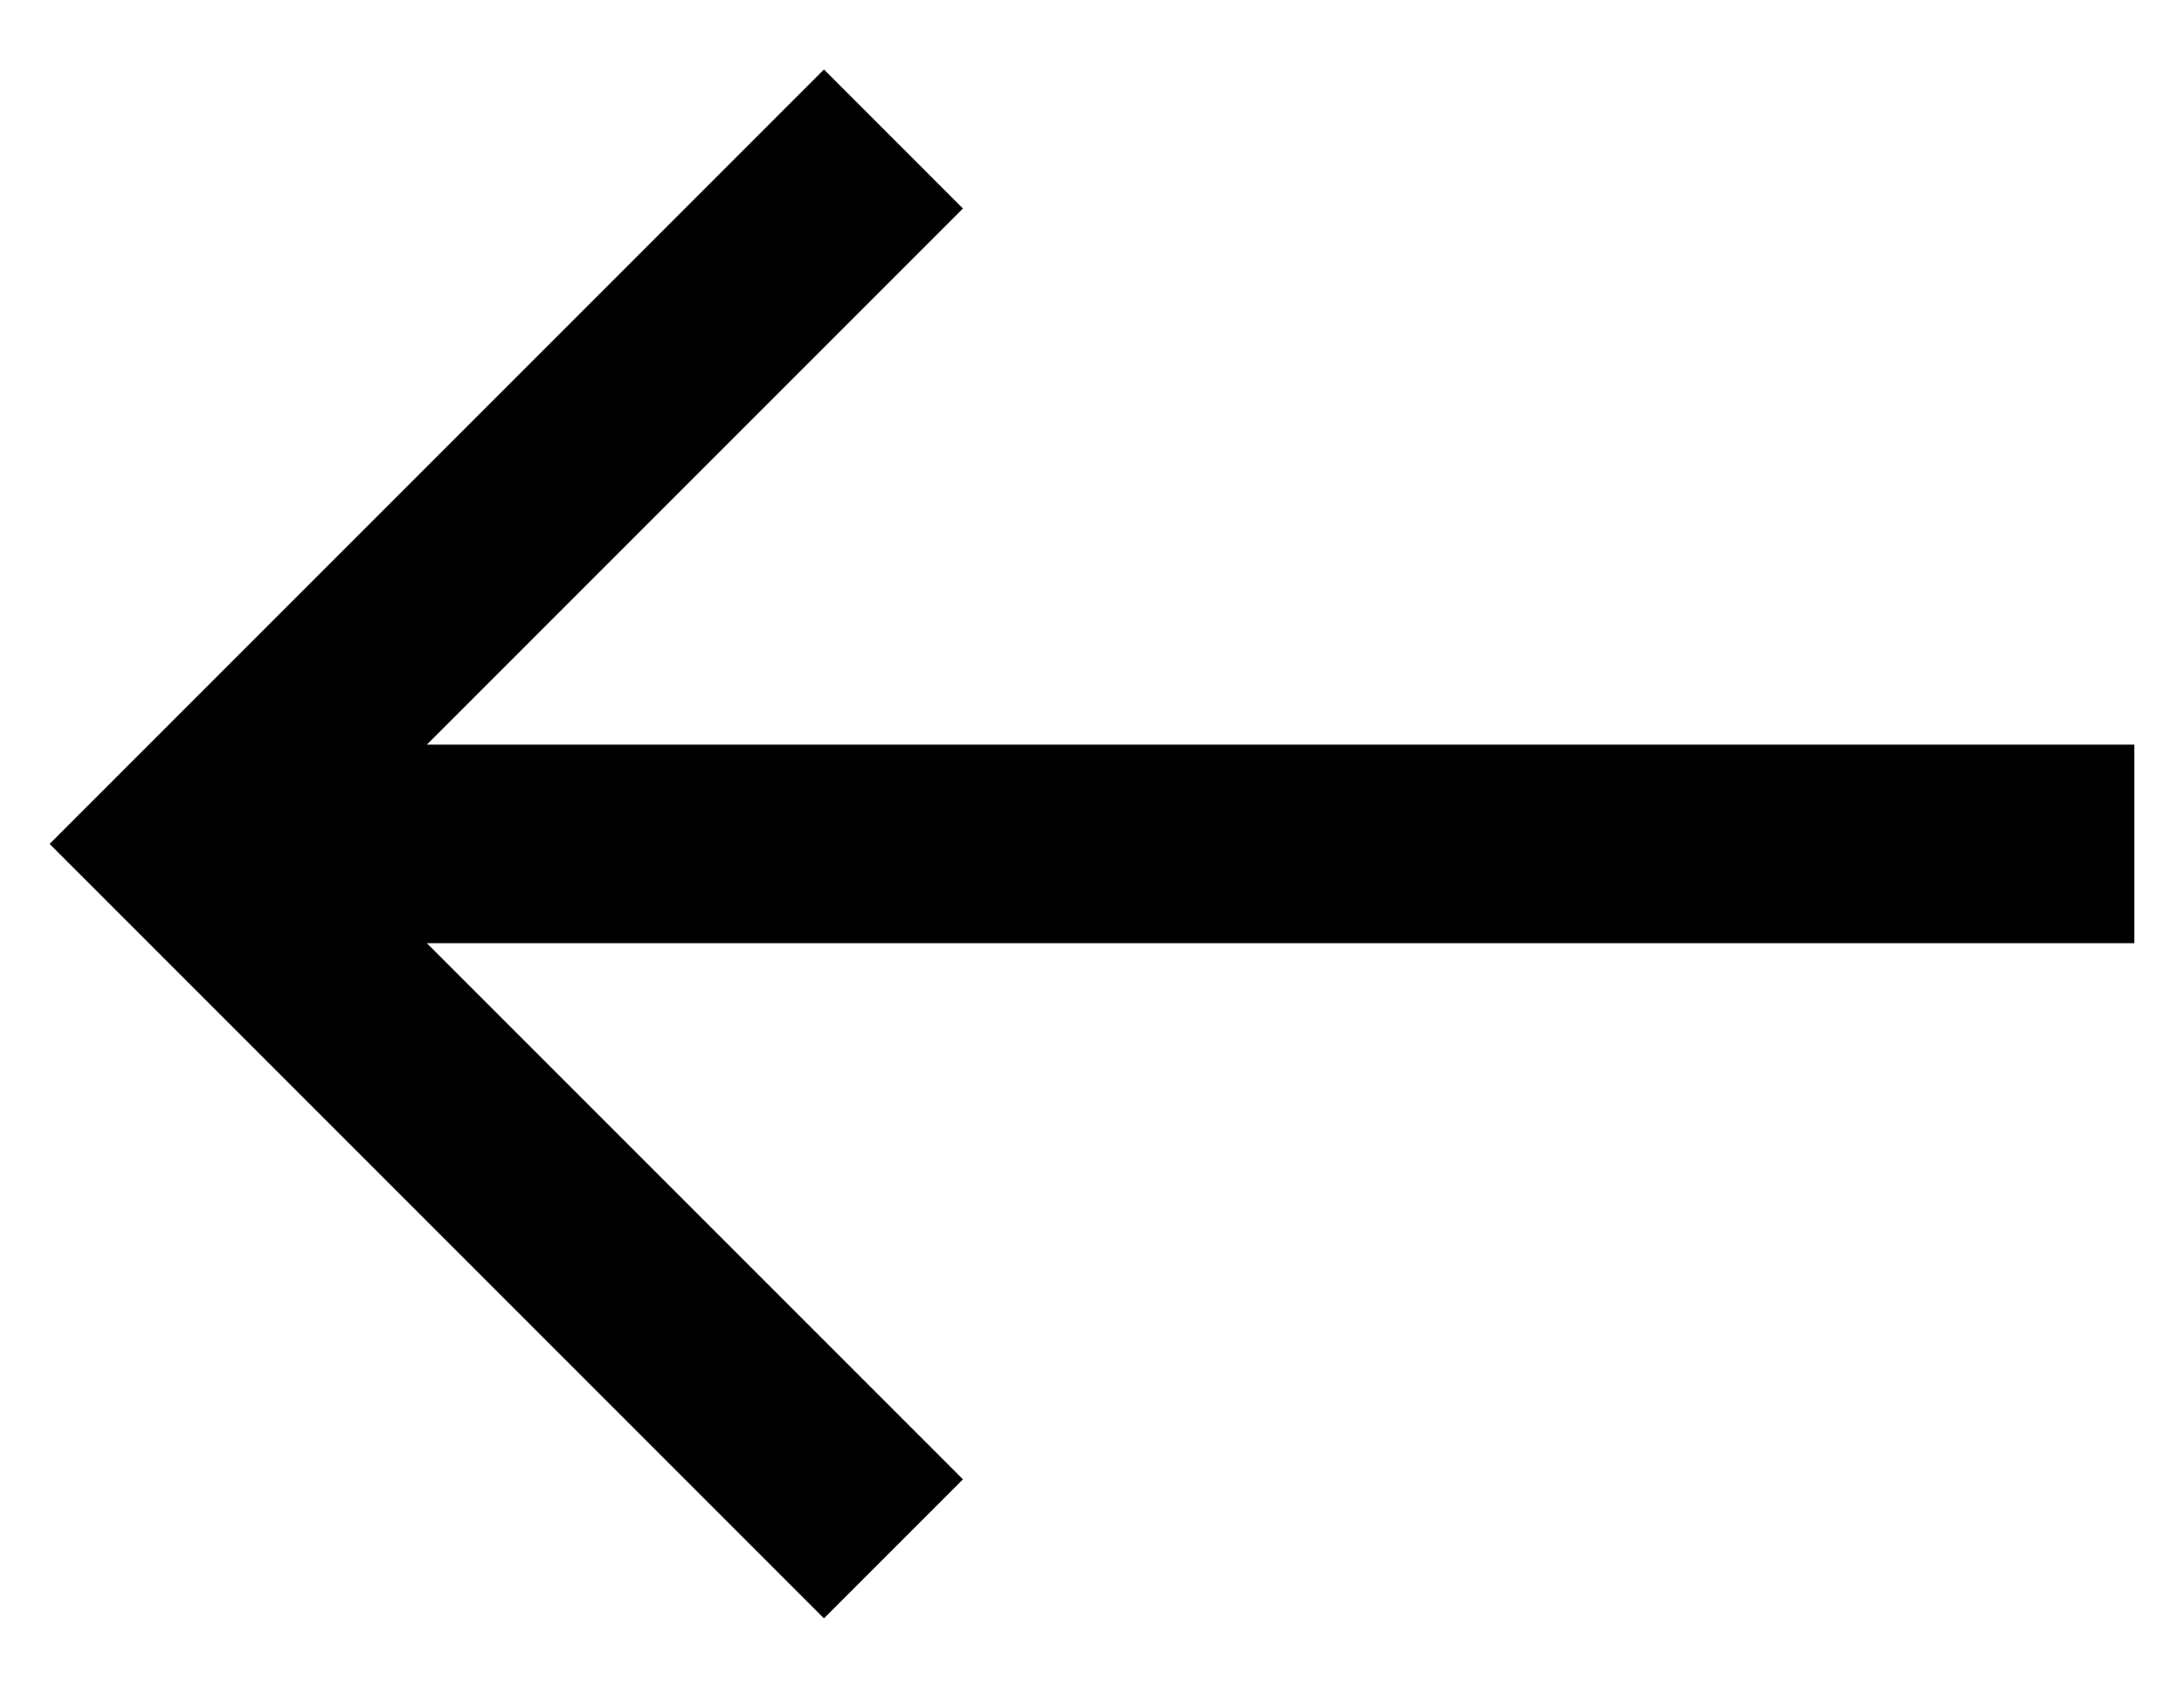
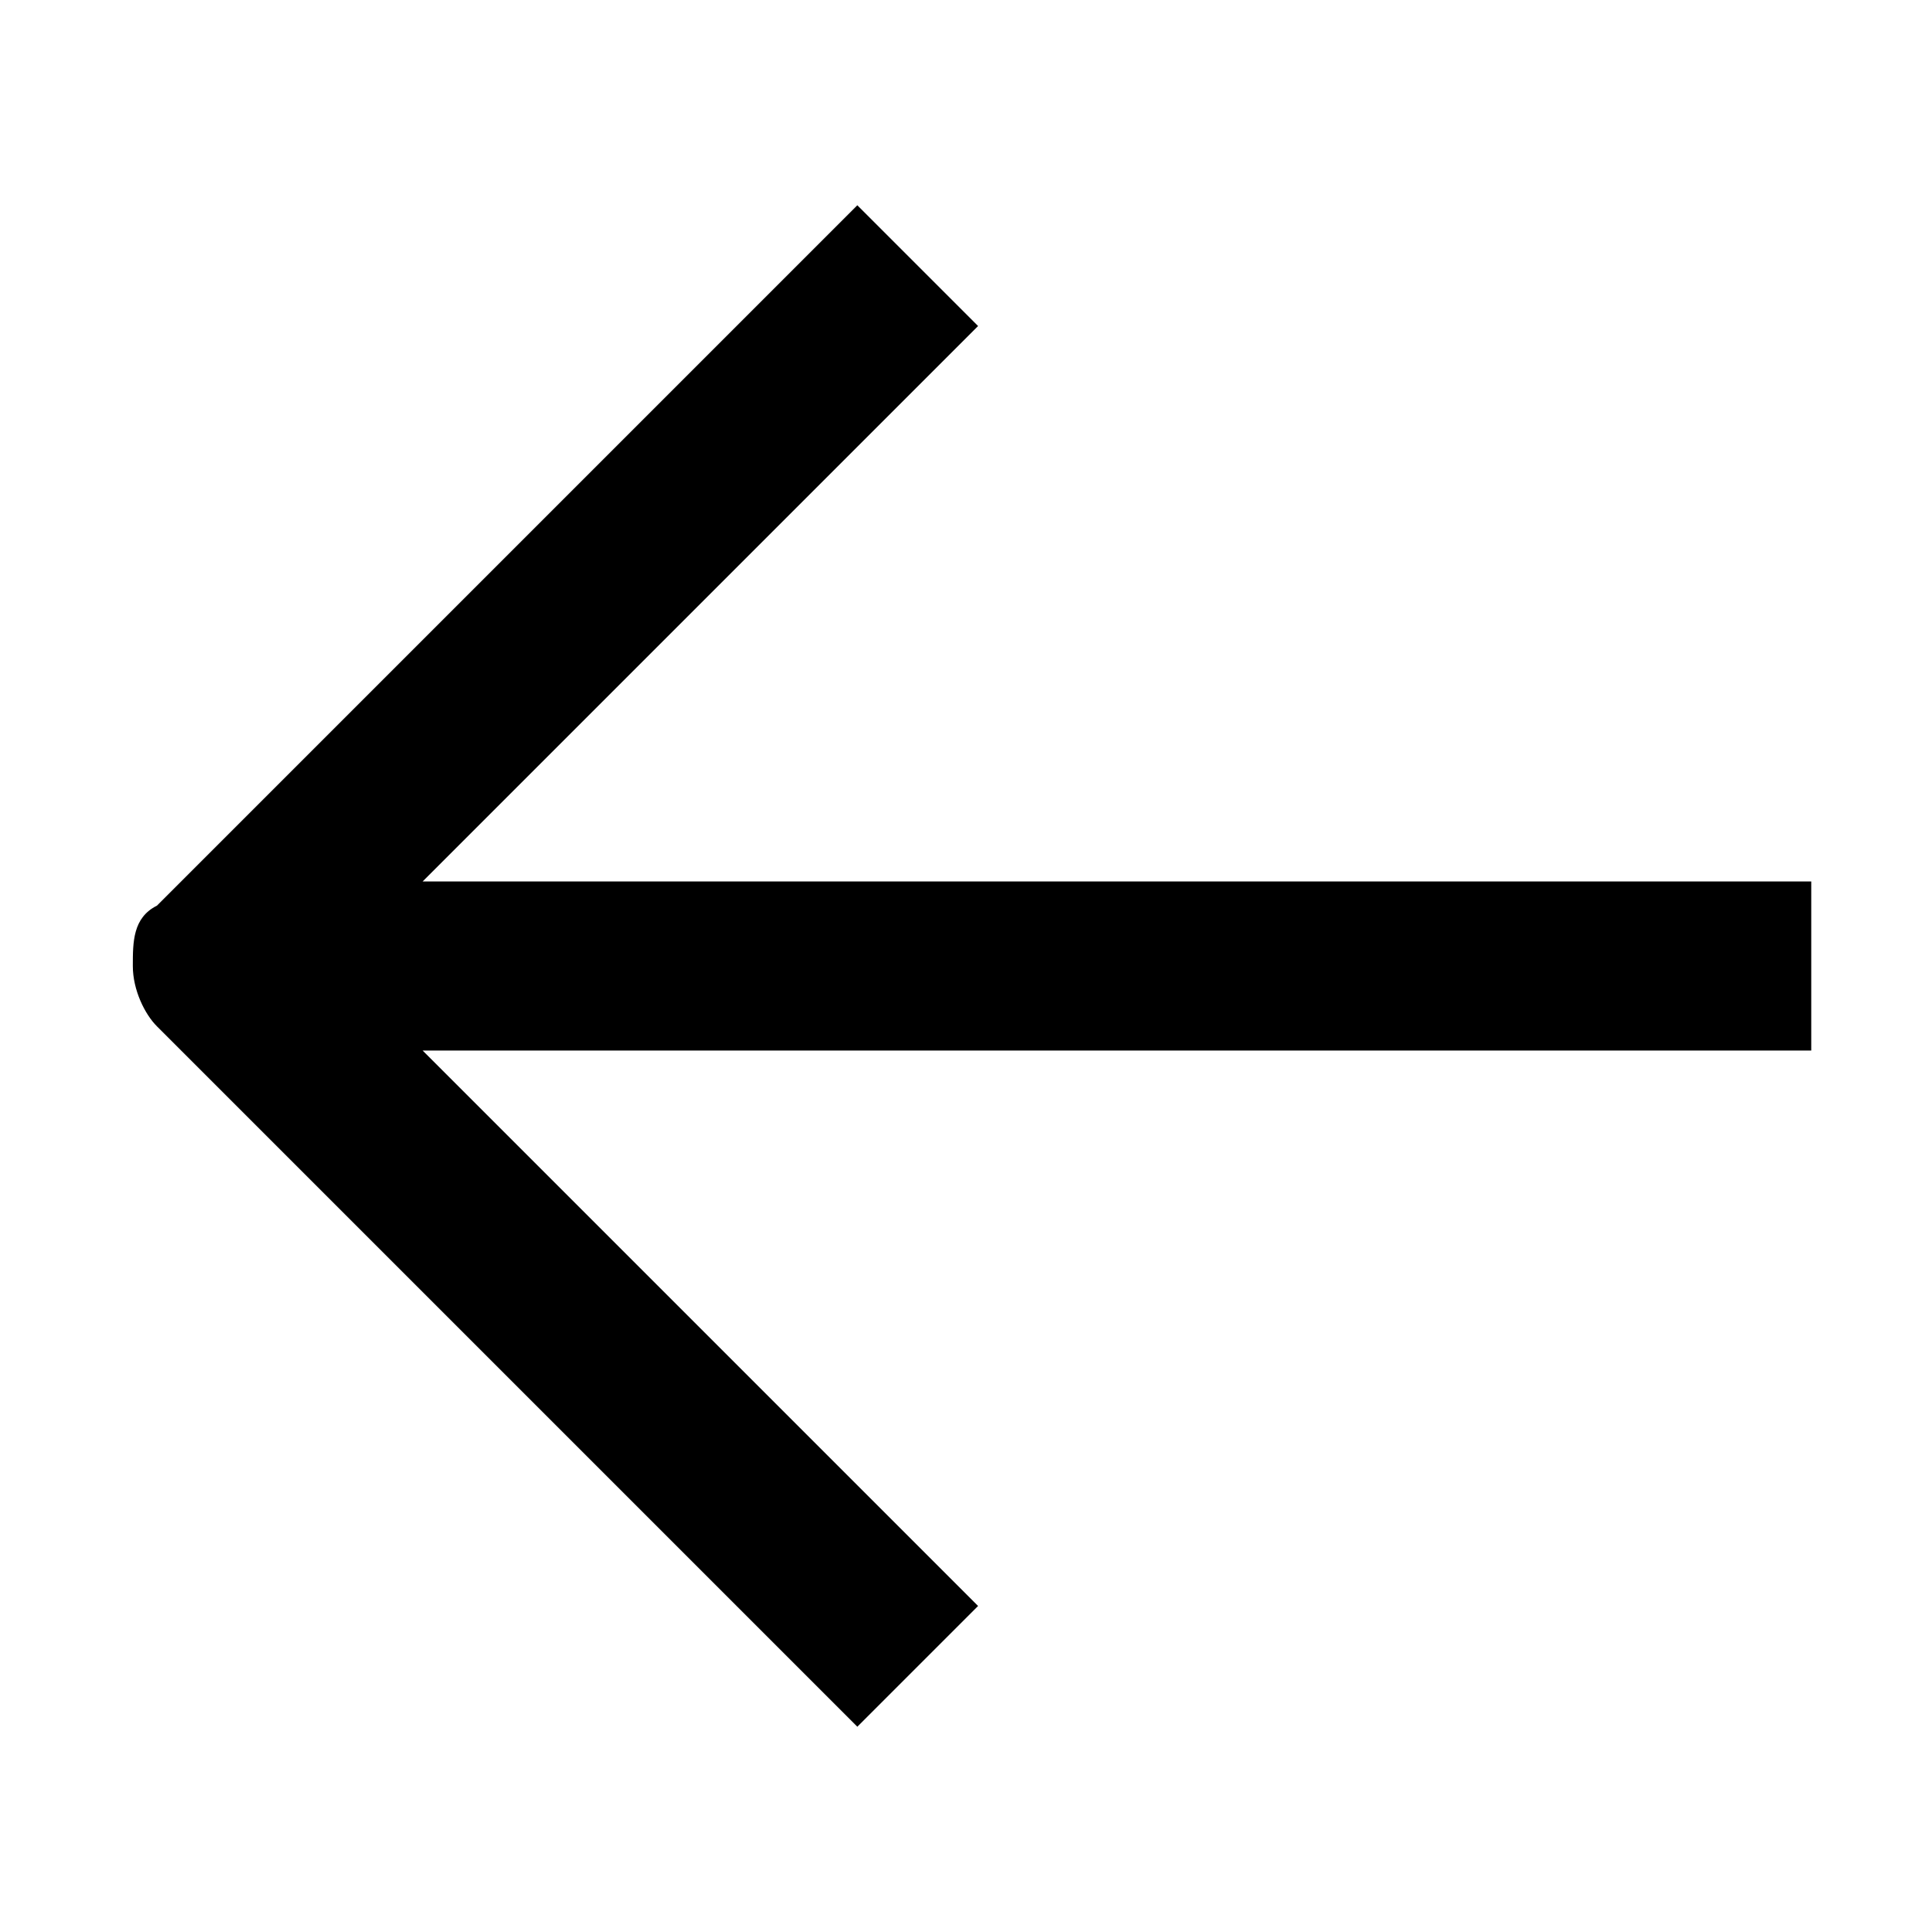
- <svg xmlns="http://www.w3.org/2000/svg" version="1.1" id="Layer_1" x="0px" y="0px" viewBox="0 0 22 17" style="enable-background:new 0 0 22 17;" xml:space="preserve">
-   <polygon points="9.7,14.9 4.3,9.5 21.5,9.5 21.5,7.5 4.3,7.5 9.7,2.1 8.3,0.7 0.5,8.5 8.3,16.3 " />
+ <svg xmlns="http://www.w3.org/2000/svg" version="1.1" id="Layer_1" x="0px" y="0px" viewBox="0 0 16 16" style="enable-background:new 0 0 16 16;" xml:space="preserve">
+   <path d="M8.1,13.3L3.5,8.7h11.5V7.3H3.5l4.6-4.6l-1-1L1.3,7.5C1.1,7.6,1.1,7.8,1.1,8s0.1,0.4,0.2,0.5l5.8,5.8L8.1,13.3z" />
</svg>
